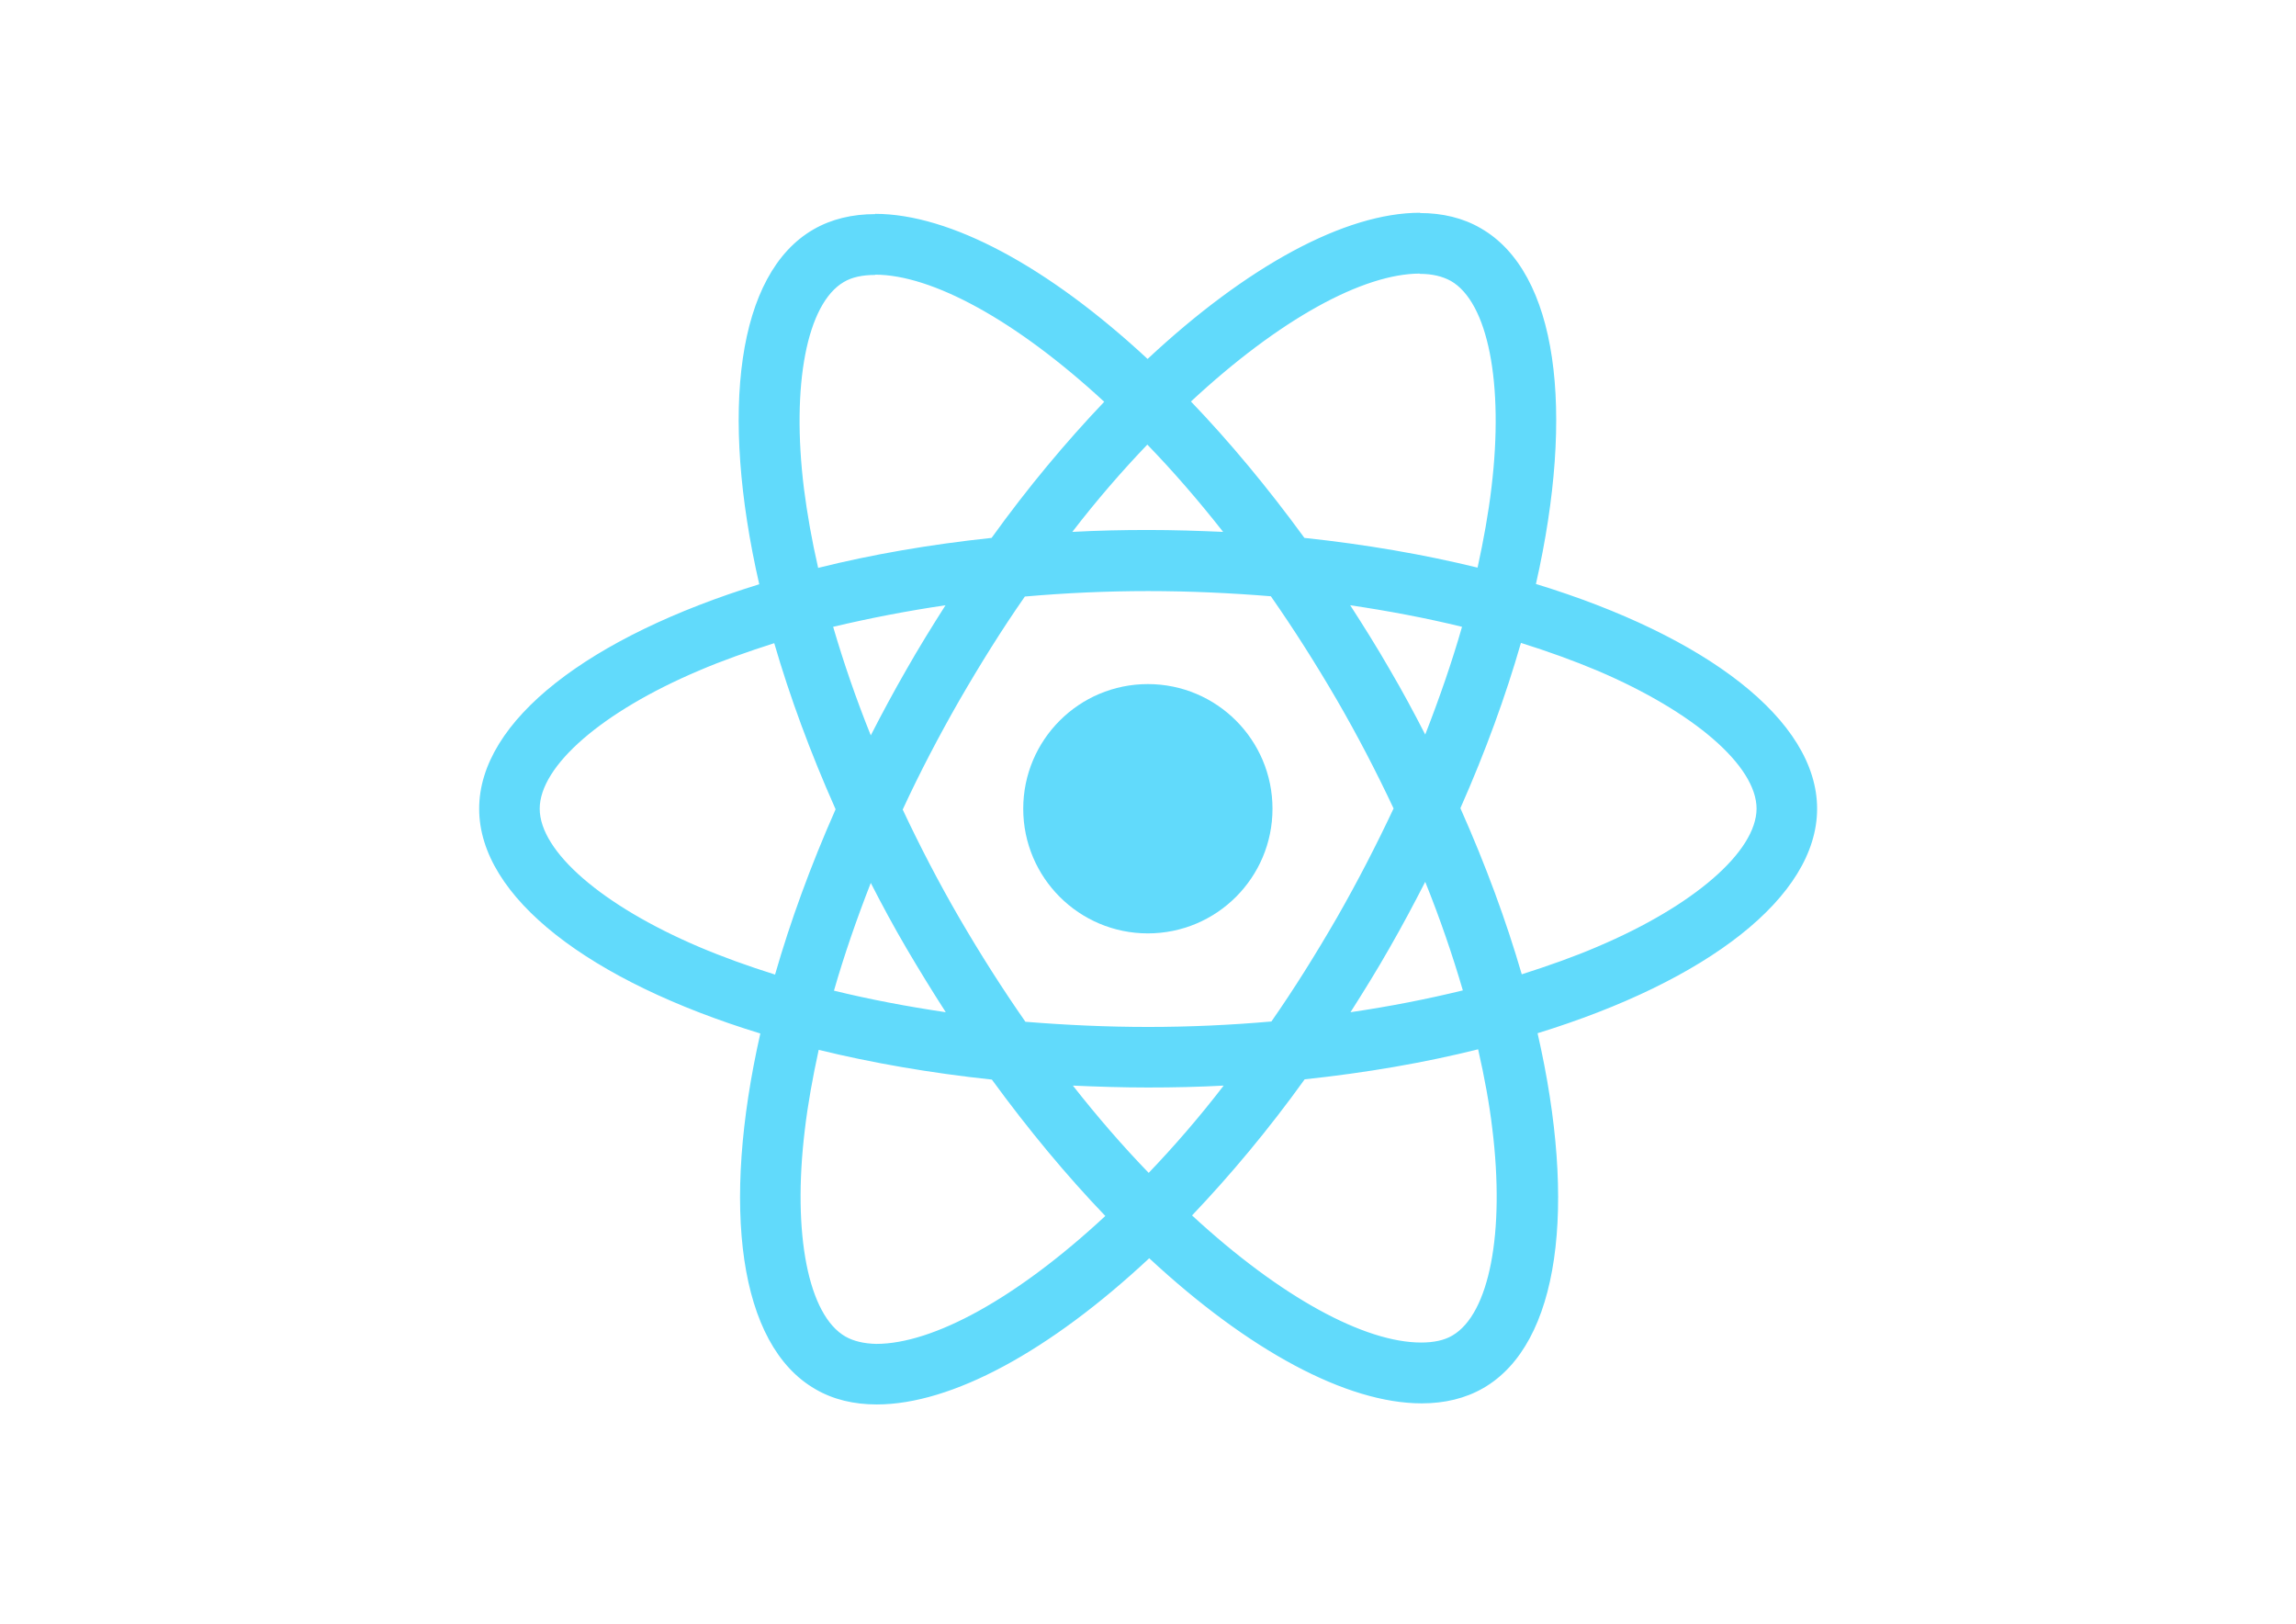
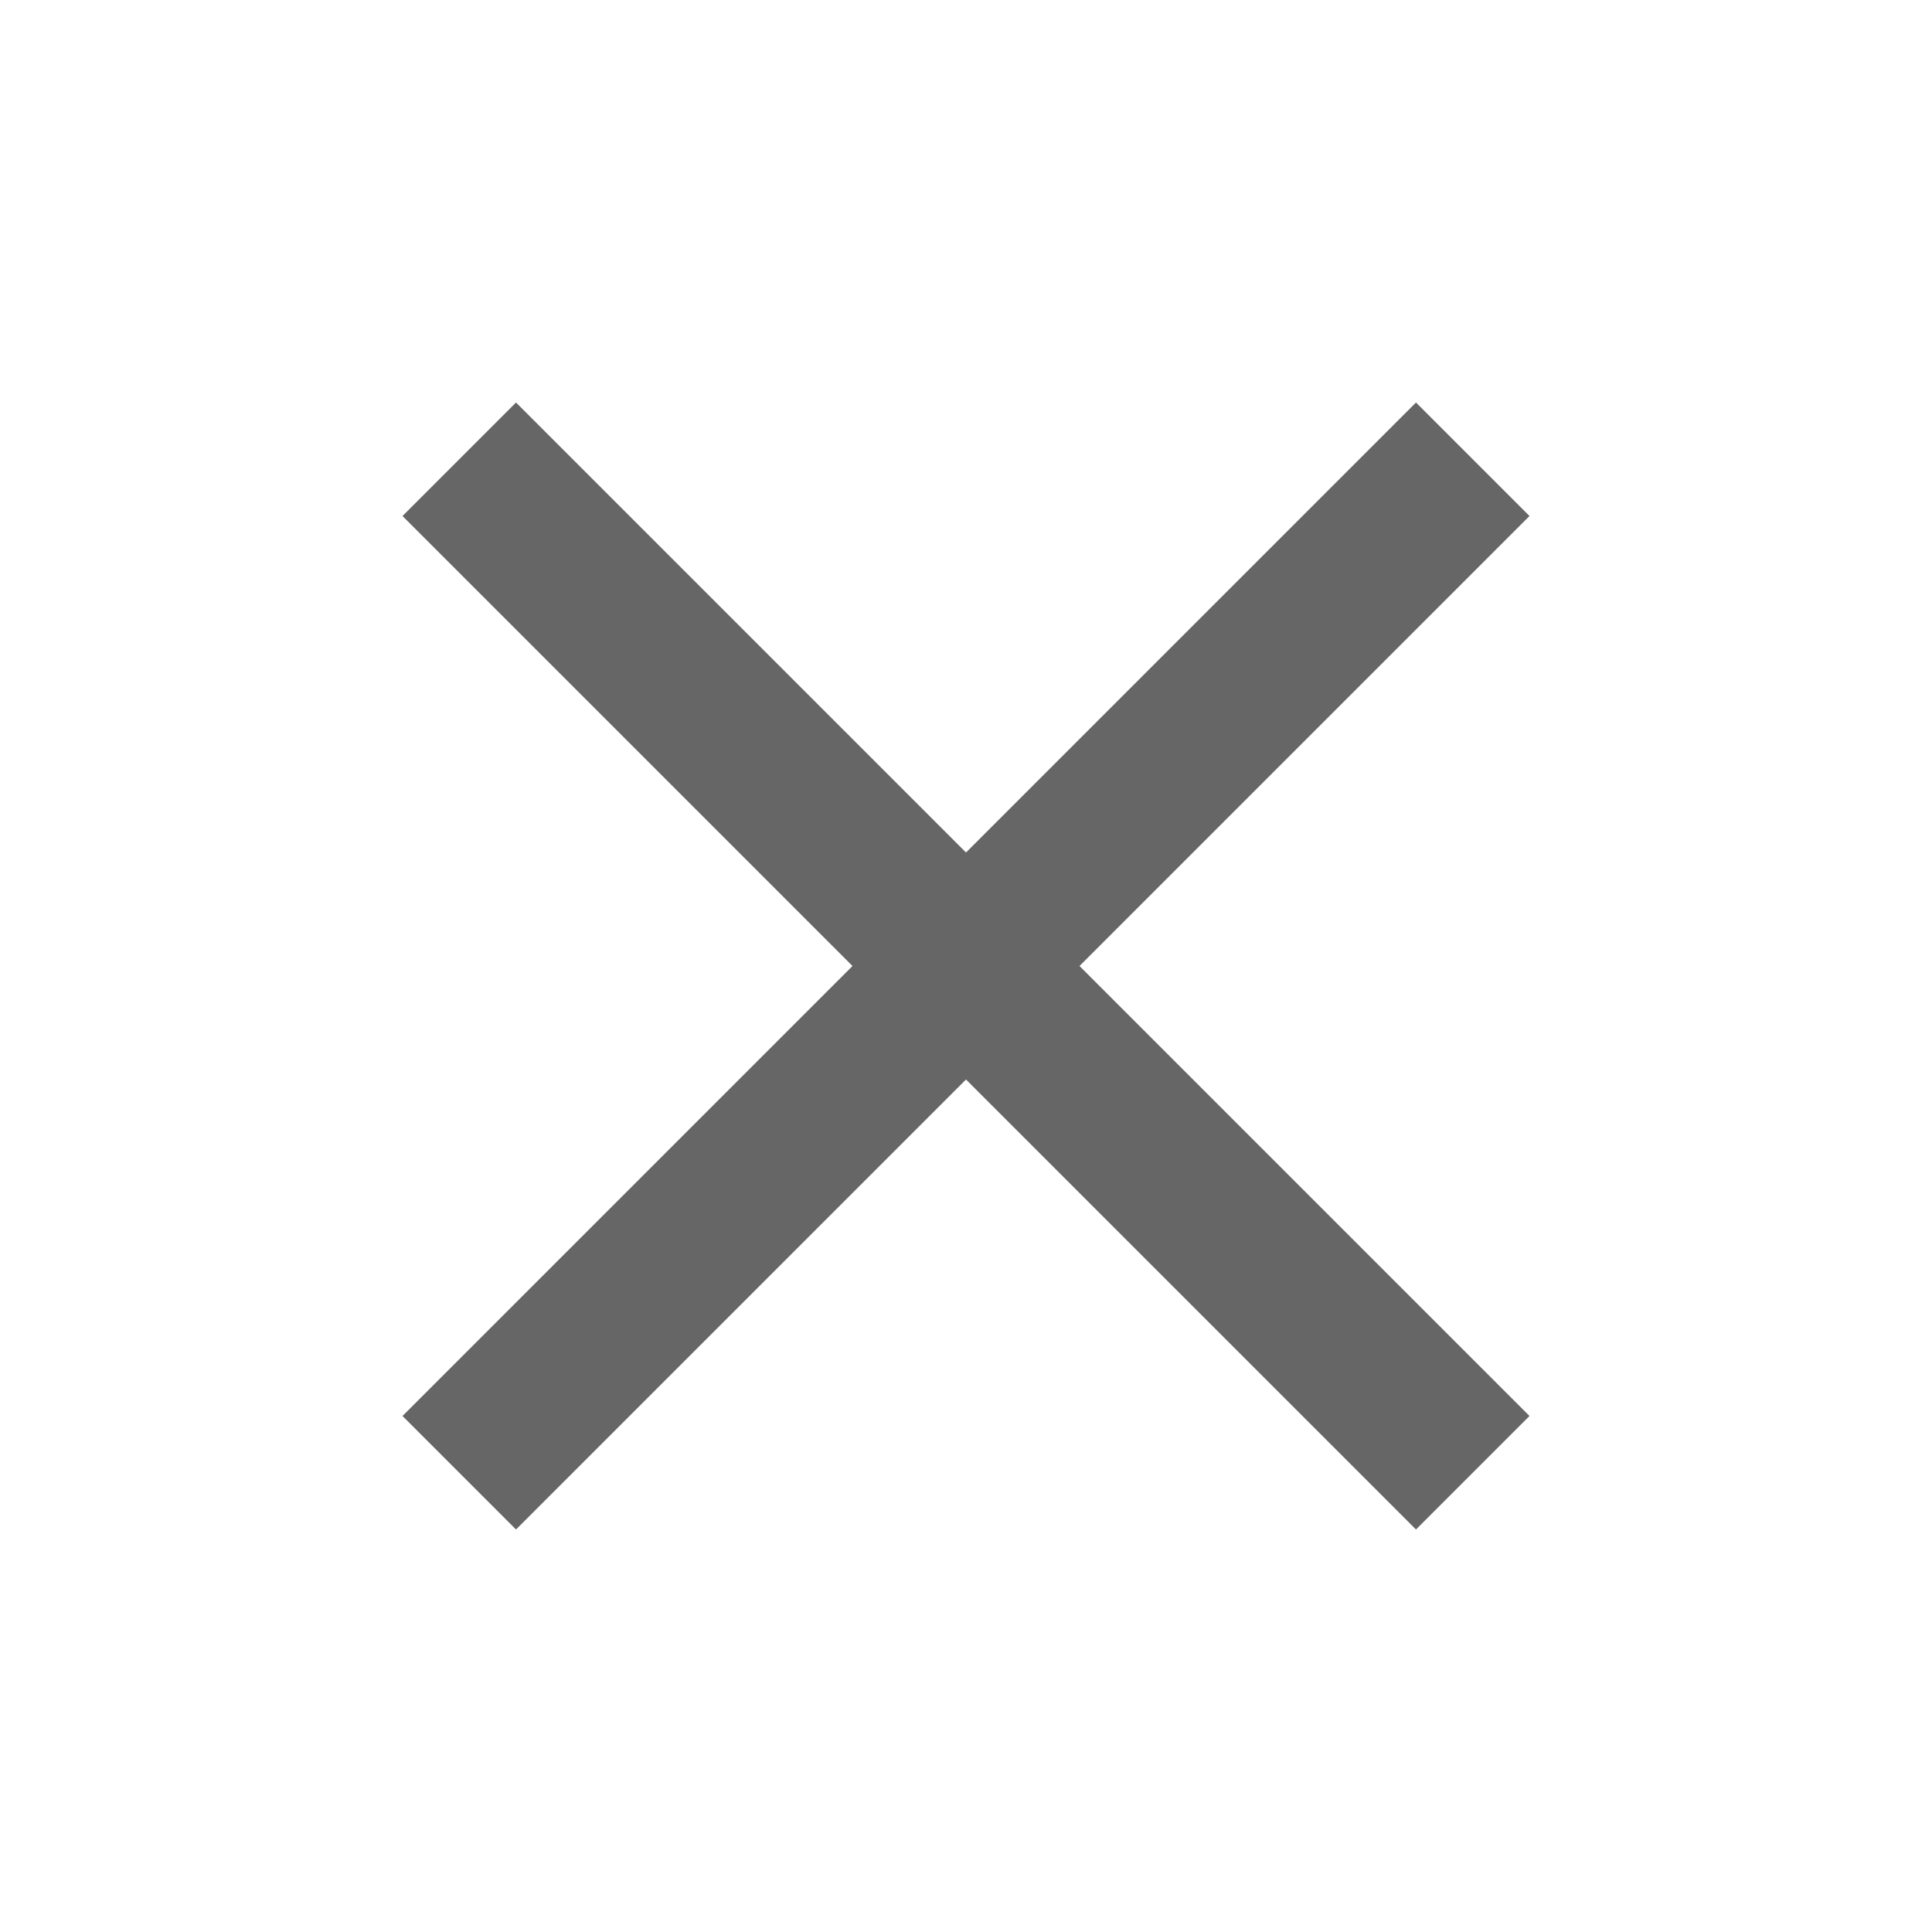
- <svg xmlns="http://www.w3.org/2000/svg" viewBox="0 0 841.9 595.3">
-   <g fill="#61DAFB">
-     <path d="M666.3 296.5c0-32.5-40.7-63.3-103.1-82.4 14.4-63.6 8-114.2-20.2-130.4-6.5-3.8-14.1-5.6-22.4-5.6v22.3c4.6 0 8.3.9 11.4 2.6 13.6 7.8 19.5 37.5 14.9 75.7-1.1 9.4-2.9 19.3-5.1 29.4-19.6-4.8-41-8.5-63.5-10.9-13.5-18.5-27.5-35.3-41.6-50 32.6-30.3 63.2-46.9 84-46.9V78c-27.5 0-63.5 19.6-99.9 53.6-36.4-33.8-72.4-53.2-99.9-53.2v22.3c20.7 0 51.4 16.5 84 46.6-14 14.7-28 31.4-41.3 49.9-22.6 2.4-44 6.1-63.6 11-2.3-10-4-19.7-5.2-29-4.7-38.2 1.1-67.9 14.6-75.8 3-1.8 6.9-2.6 11.5-2.6V78.5c-8.4 0-16 1.8-22.6 5.6-28.1 16.2-34.4 66.7-19.9 130.1-62.2 19.2-102.7 49.9-102.7 82.3 0 32.5 40.7 63.3 103.1 82.4-14.4 63.6-8 114.2 20.2 130.4 6.5 3.8 14.1 5.6 22.5 5.6 27.5 0 63.5-19.6 99.9-53.6 36.4 33.8 72.4 53.2 99.9 53.2 8.4 0 16-1.8 22.6-5.6 28.1-16.2 34.4-66.7 19.9-130.1 62-19.1 102.5-49.9 102.5-82.3zm-130.2-66.7c-3.7 12.9-8.3 26.2-13.5 39.5-4.1-8-8.4-16-13.1-24-4.6-8-9.5-15.8-14.4-23.4 14.2 2.1 27.9 4.7 41 7.9zm-45.8 106.5c-7.8 13.5-15.8 26.3-24.1 38.2-14.9 1.3-30 2-45.2 2-15.1 0-30.2-.7-45-1.9-8.3-11.9-16.4-24.6-24.2-38-7.6-13.1-14.5-26.4-20.8-39.8 6.2-13.4 13.2-26.8 20.7-39.9 7.8-13.5 15.8-26.3 24.1-38.2 14.9-1.3 30-2 45.2-2 15.1 0 30.2.7 45 1.9 8.3 11.9 16.4 24.6 24.2 38 7.6 13.1 14.5 26.4 20.8 39.8-6.3 13.4-13.2 26.8-20.7 39.9zm32.3-13c5.4 13.4 10 26.8 13.8 39.8-13.1 3.2-26.9 5.9-41.2 8 4.9-7.7 9.8-15.6 14.4-23.7 4.6-8 8.9-16.1 13-24.1zM421.2 430c-9.3-9.6-18.6-20.3-27.8-32 9 .4 18.2.7 27.5.7 9.4 0 18.7-.2 27.8-.7-9 11.7-18.3 22.4-27.5 32zm-74.4-58.9c-14.2-2.1-27.9-4.7-41-7.9 3.7-12.9 8.3-26.2 13.5-39.5 4.1 8 8.4 16 13.1 24 4.7 8 9.5 15.8 14.4 23.4zM420.7 163c9.3 9.6 18.6 20.3 27.8 32-9-.4-18.2-.7-27.5-.7-9.4 0-18.7.2-27.8.7 9-11.7 18.3-22.4 27.5-32zm-74 58.9c-4.9 7.7-9.8 15.6-14.4 23.7-4.6 8-8.9 16-13 24-5.4-13.4-10-26.8-13.8-39.8 13.1-3.1 26.9-5.8 41.2-7.9zm-90.5 125.2c-35.4-15.1-58.3-34.9-58.3-50.6 0-15.7 22.9-35.6 58.3-50.6 8.6-3.7 18-7 27.7-10.1 5.7 19.6 13.2 40 22.5 60.9-9.2 20.8-16.6 41.1-22.2 60.6-9.9-3.1-19.3-6.5-28-10.2zM310 490c-13.6-7.8-19.5-37.5-14.9-75.7 1.1-9.4 2.9-19.3 5.1-29.4 19.6 4.8 41 8.5 63.5 10.9 13.5 18.5 27.5 35.3 41.6 50-32.6 30.3-63.2 46.9-84 46.9-4.5-.1-8.3-1-11.3-2.7zm237.2-76.2c4.7 38.2-1.1 67.9-14.6 75.8-3 1.8-6.9 2.6-11.5 2.6-20.7 0-51.4-16.5-84-46.6 14-14.7 28-31.4 41.3-49.9 22.6-2.4 44-6.1 63.6-11 2.3 10.1 4.1 19.8 5.2 29.1zm38.5-66.7c-8.6 3.7-18 7-27.7 10.1-5.7-19.6-13.2-40-22.5-60.9 9.2-20.8 16.6-41.1 22.2-60.6 9.9 3.1 19.3 6.5 28.1 10.2 35.4 15.1 58.3 34.9 58.3 50.6-.1 15.7-23 35.6-58.4 50.6zM320.8 78.4z" />
-     <circle cx="420.9" cy="296.5" r="45.7" />
-     <path d="M520.5 78.1z" />
+ <svg xmlns="http://www.w3.org/2000/svg" viewBox="0 0 24 24">
+   <g fill="#666">
+     <path d="M19 6.41 17.59 5 12 10.59 6.41 5 5 6.41 10.59 12 5 17.59 6.41 19 12 13.41 17.59 19 19 17.59 13.41 12z" />
  </g>
</svg>
